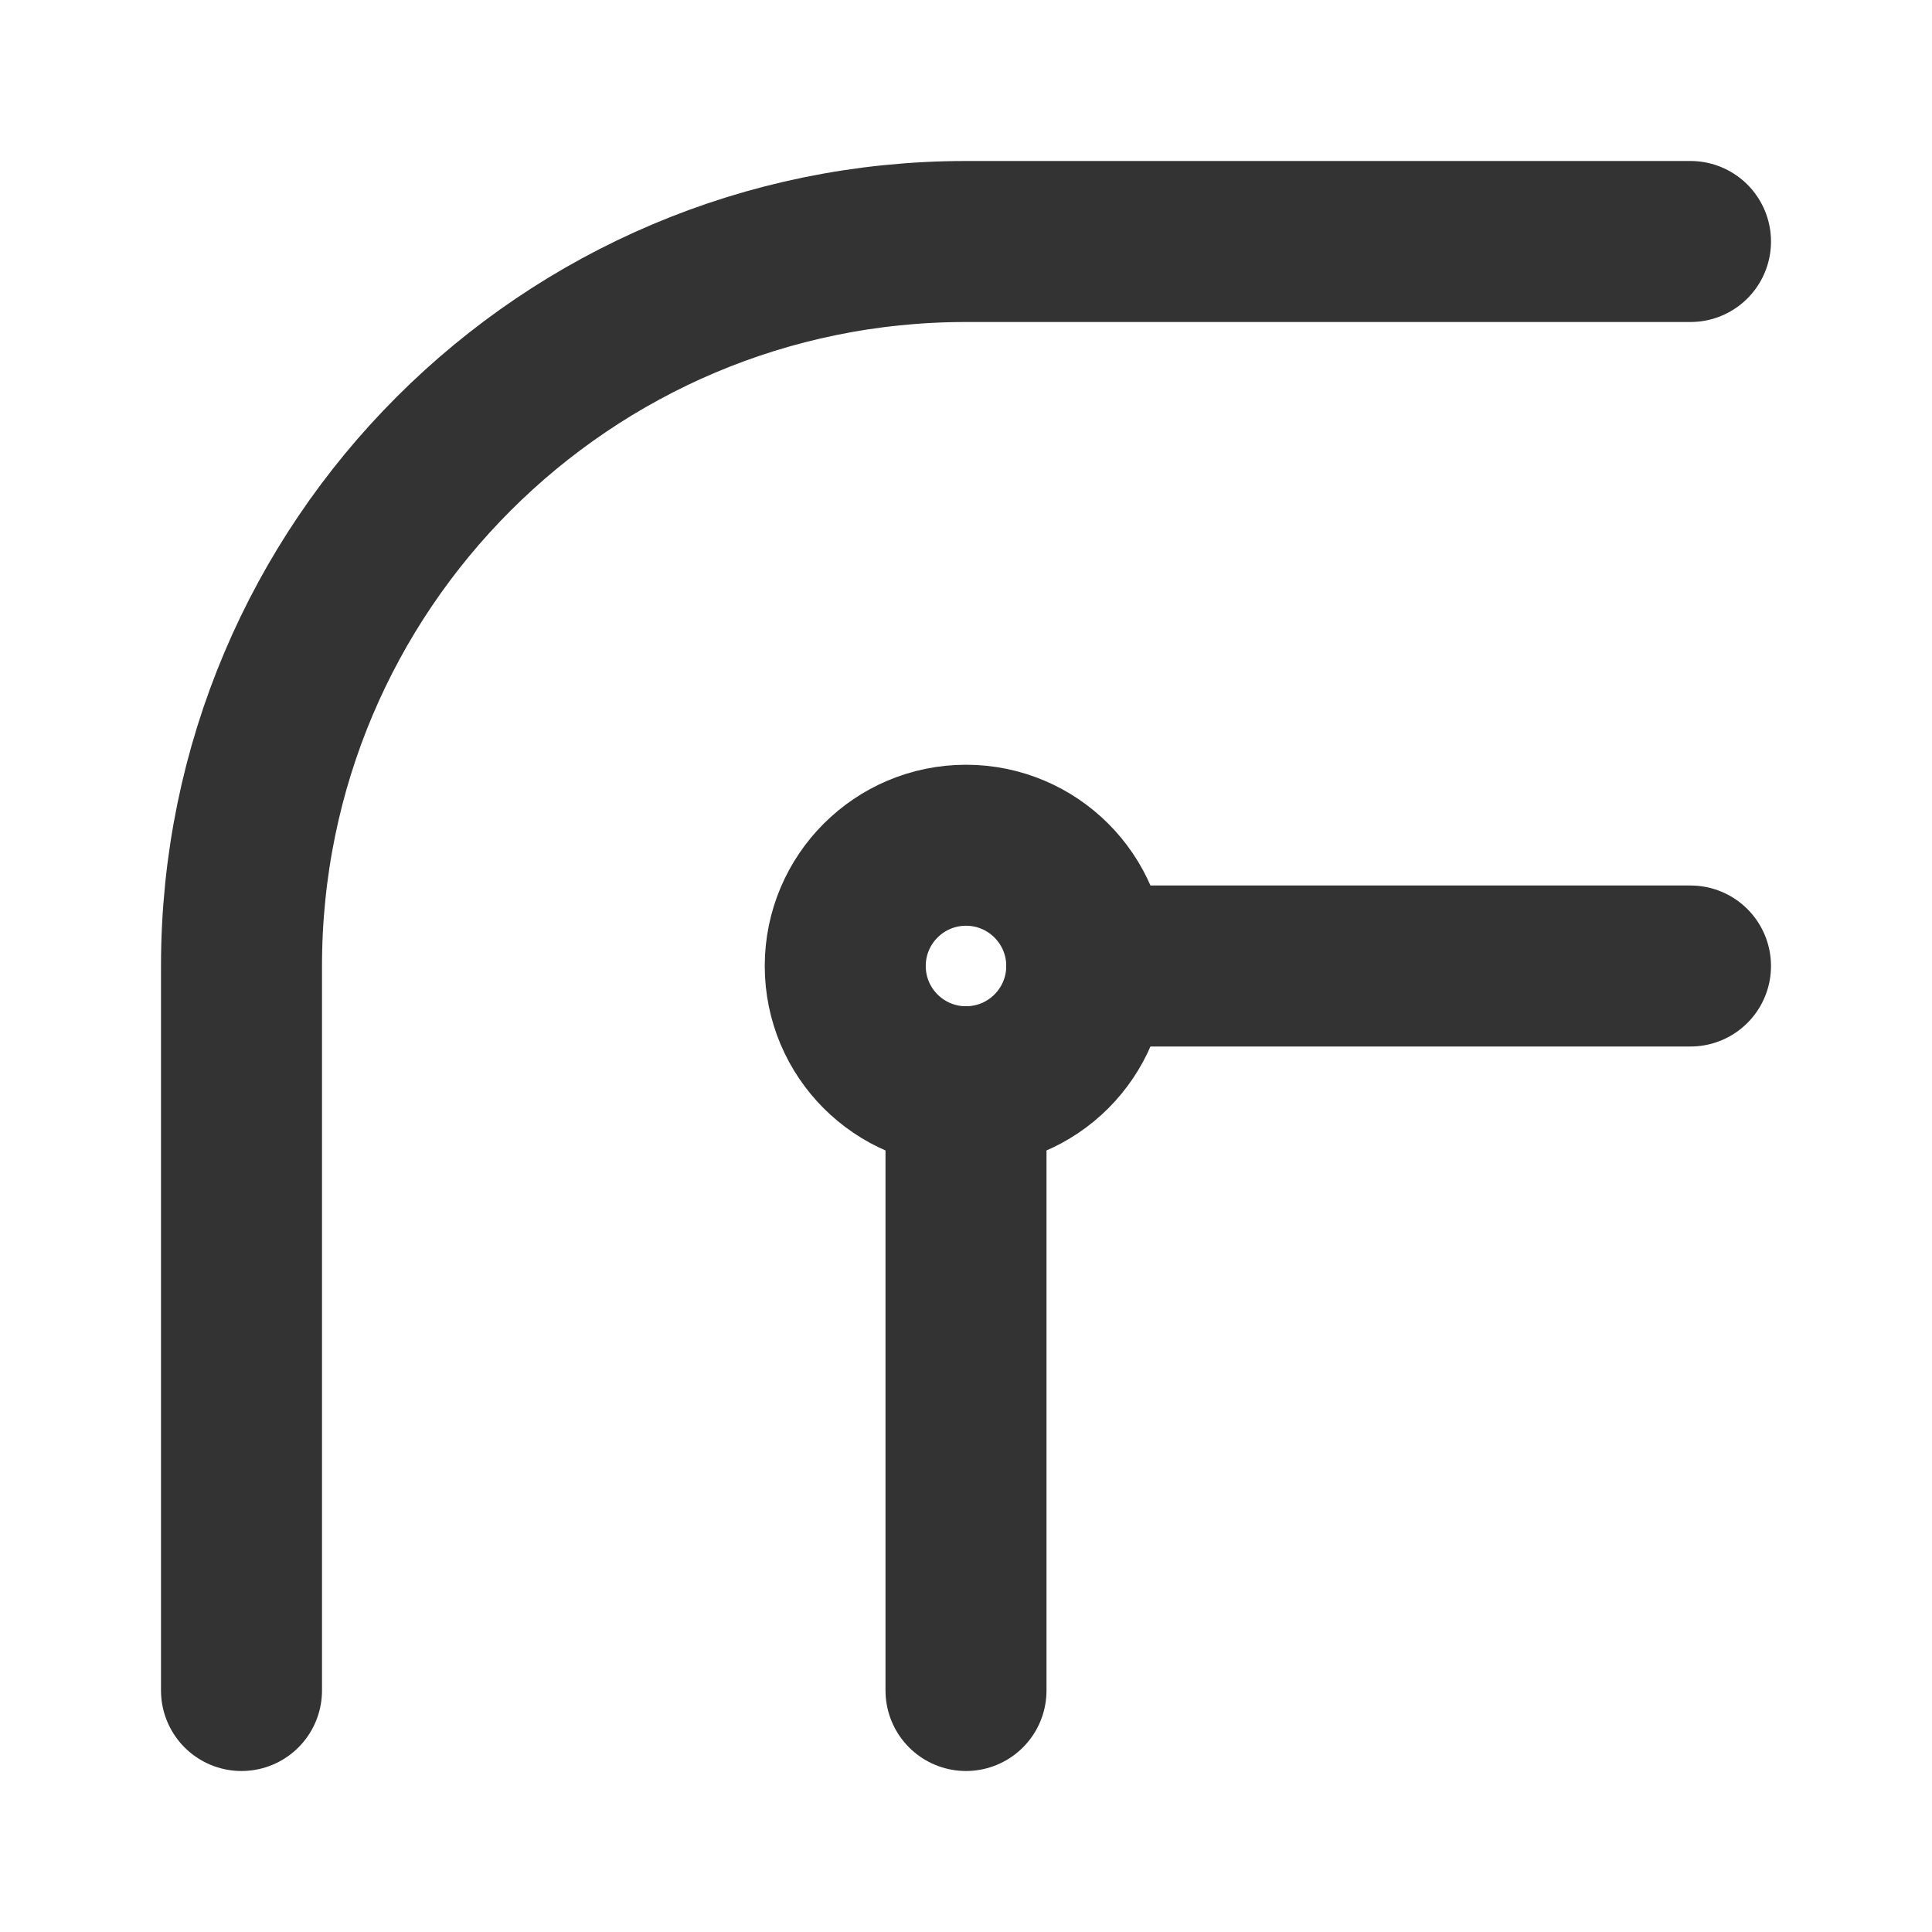
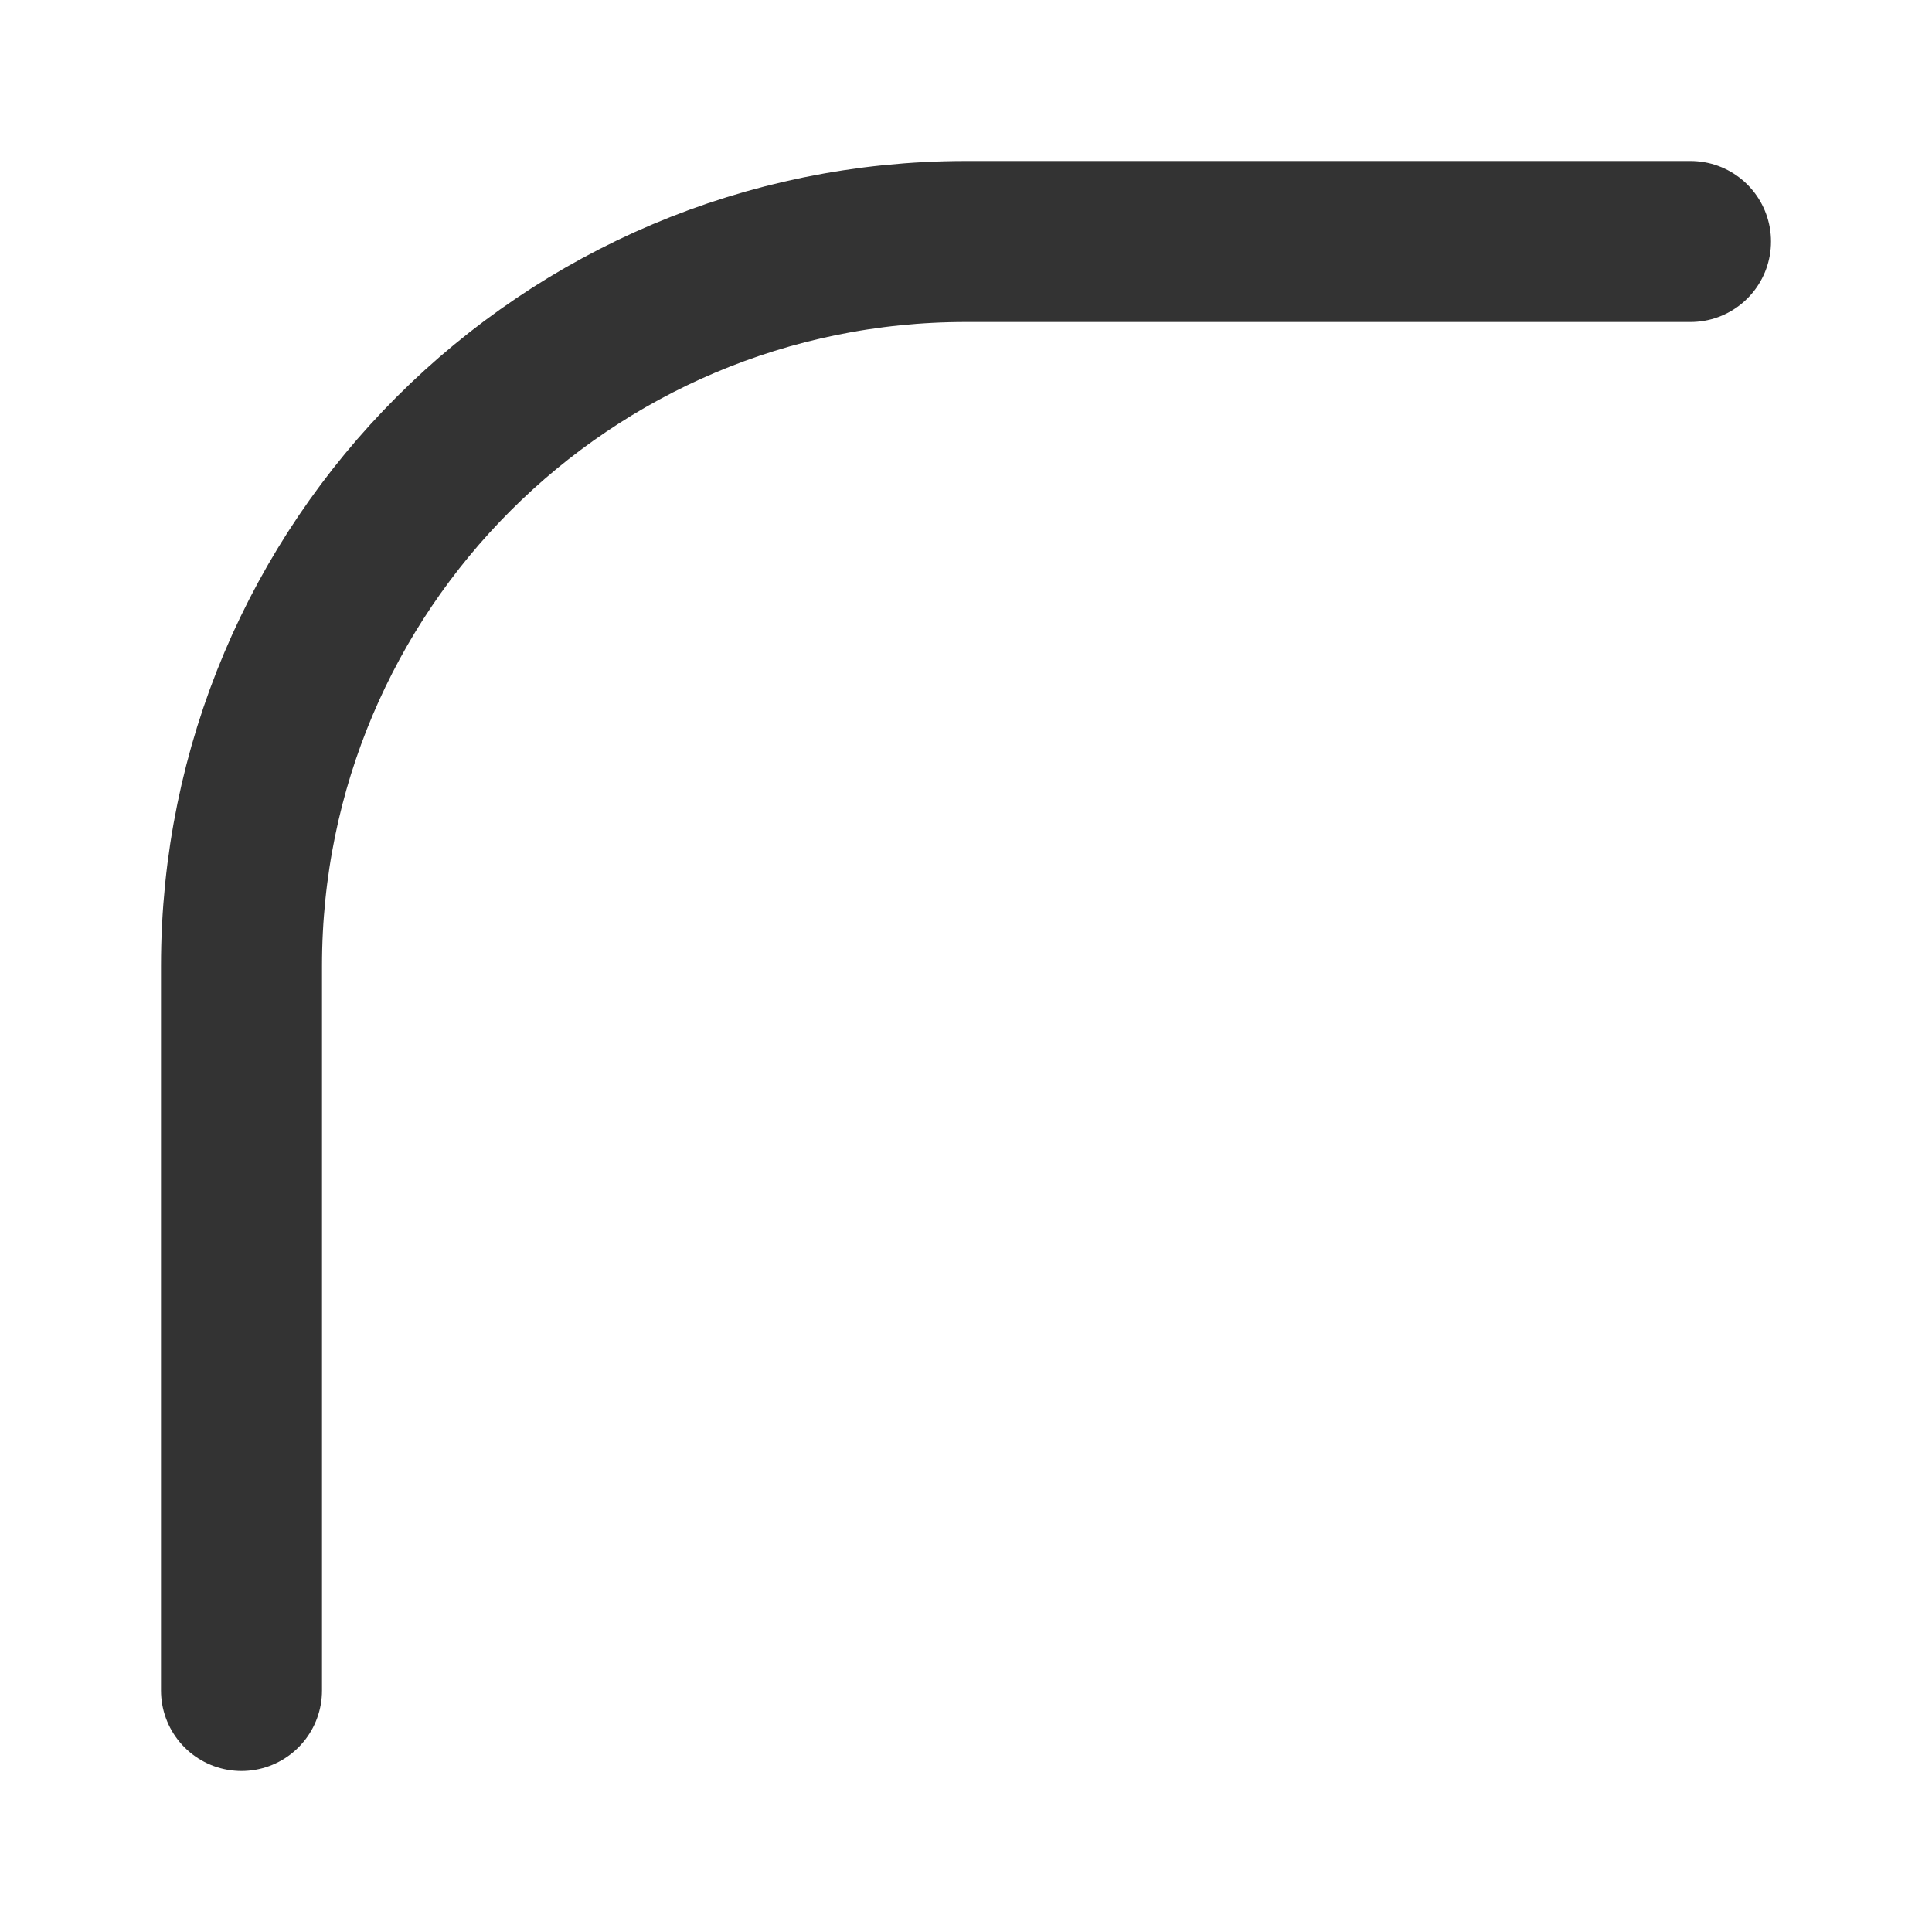
<svg xmlns="http://www.w3.org/2000/svg" width="24" height="24" viewBox="0 0 48 48" fill="none">
-   <path d="M24 42V27M42 24H27" stroke="#333" stroke-width="4" stroke-linecap="round" stroke-linejoin="round" />
-   <circle cx="24" cy="24" r="3" stroke="#333" stroke-width="4" stroke-linecap="round" stroke-linejoin="round" />
  <path d="M42 6H24C14.059 6 6 14.059 6 24V42" stroke="#333" stroke-width="4" stroke-linecap="round" stroke-linejoin="round" />
</svg>
